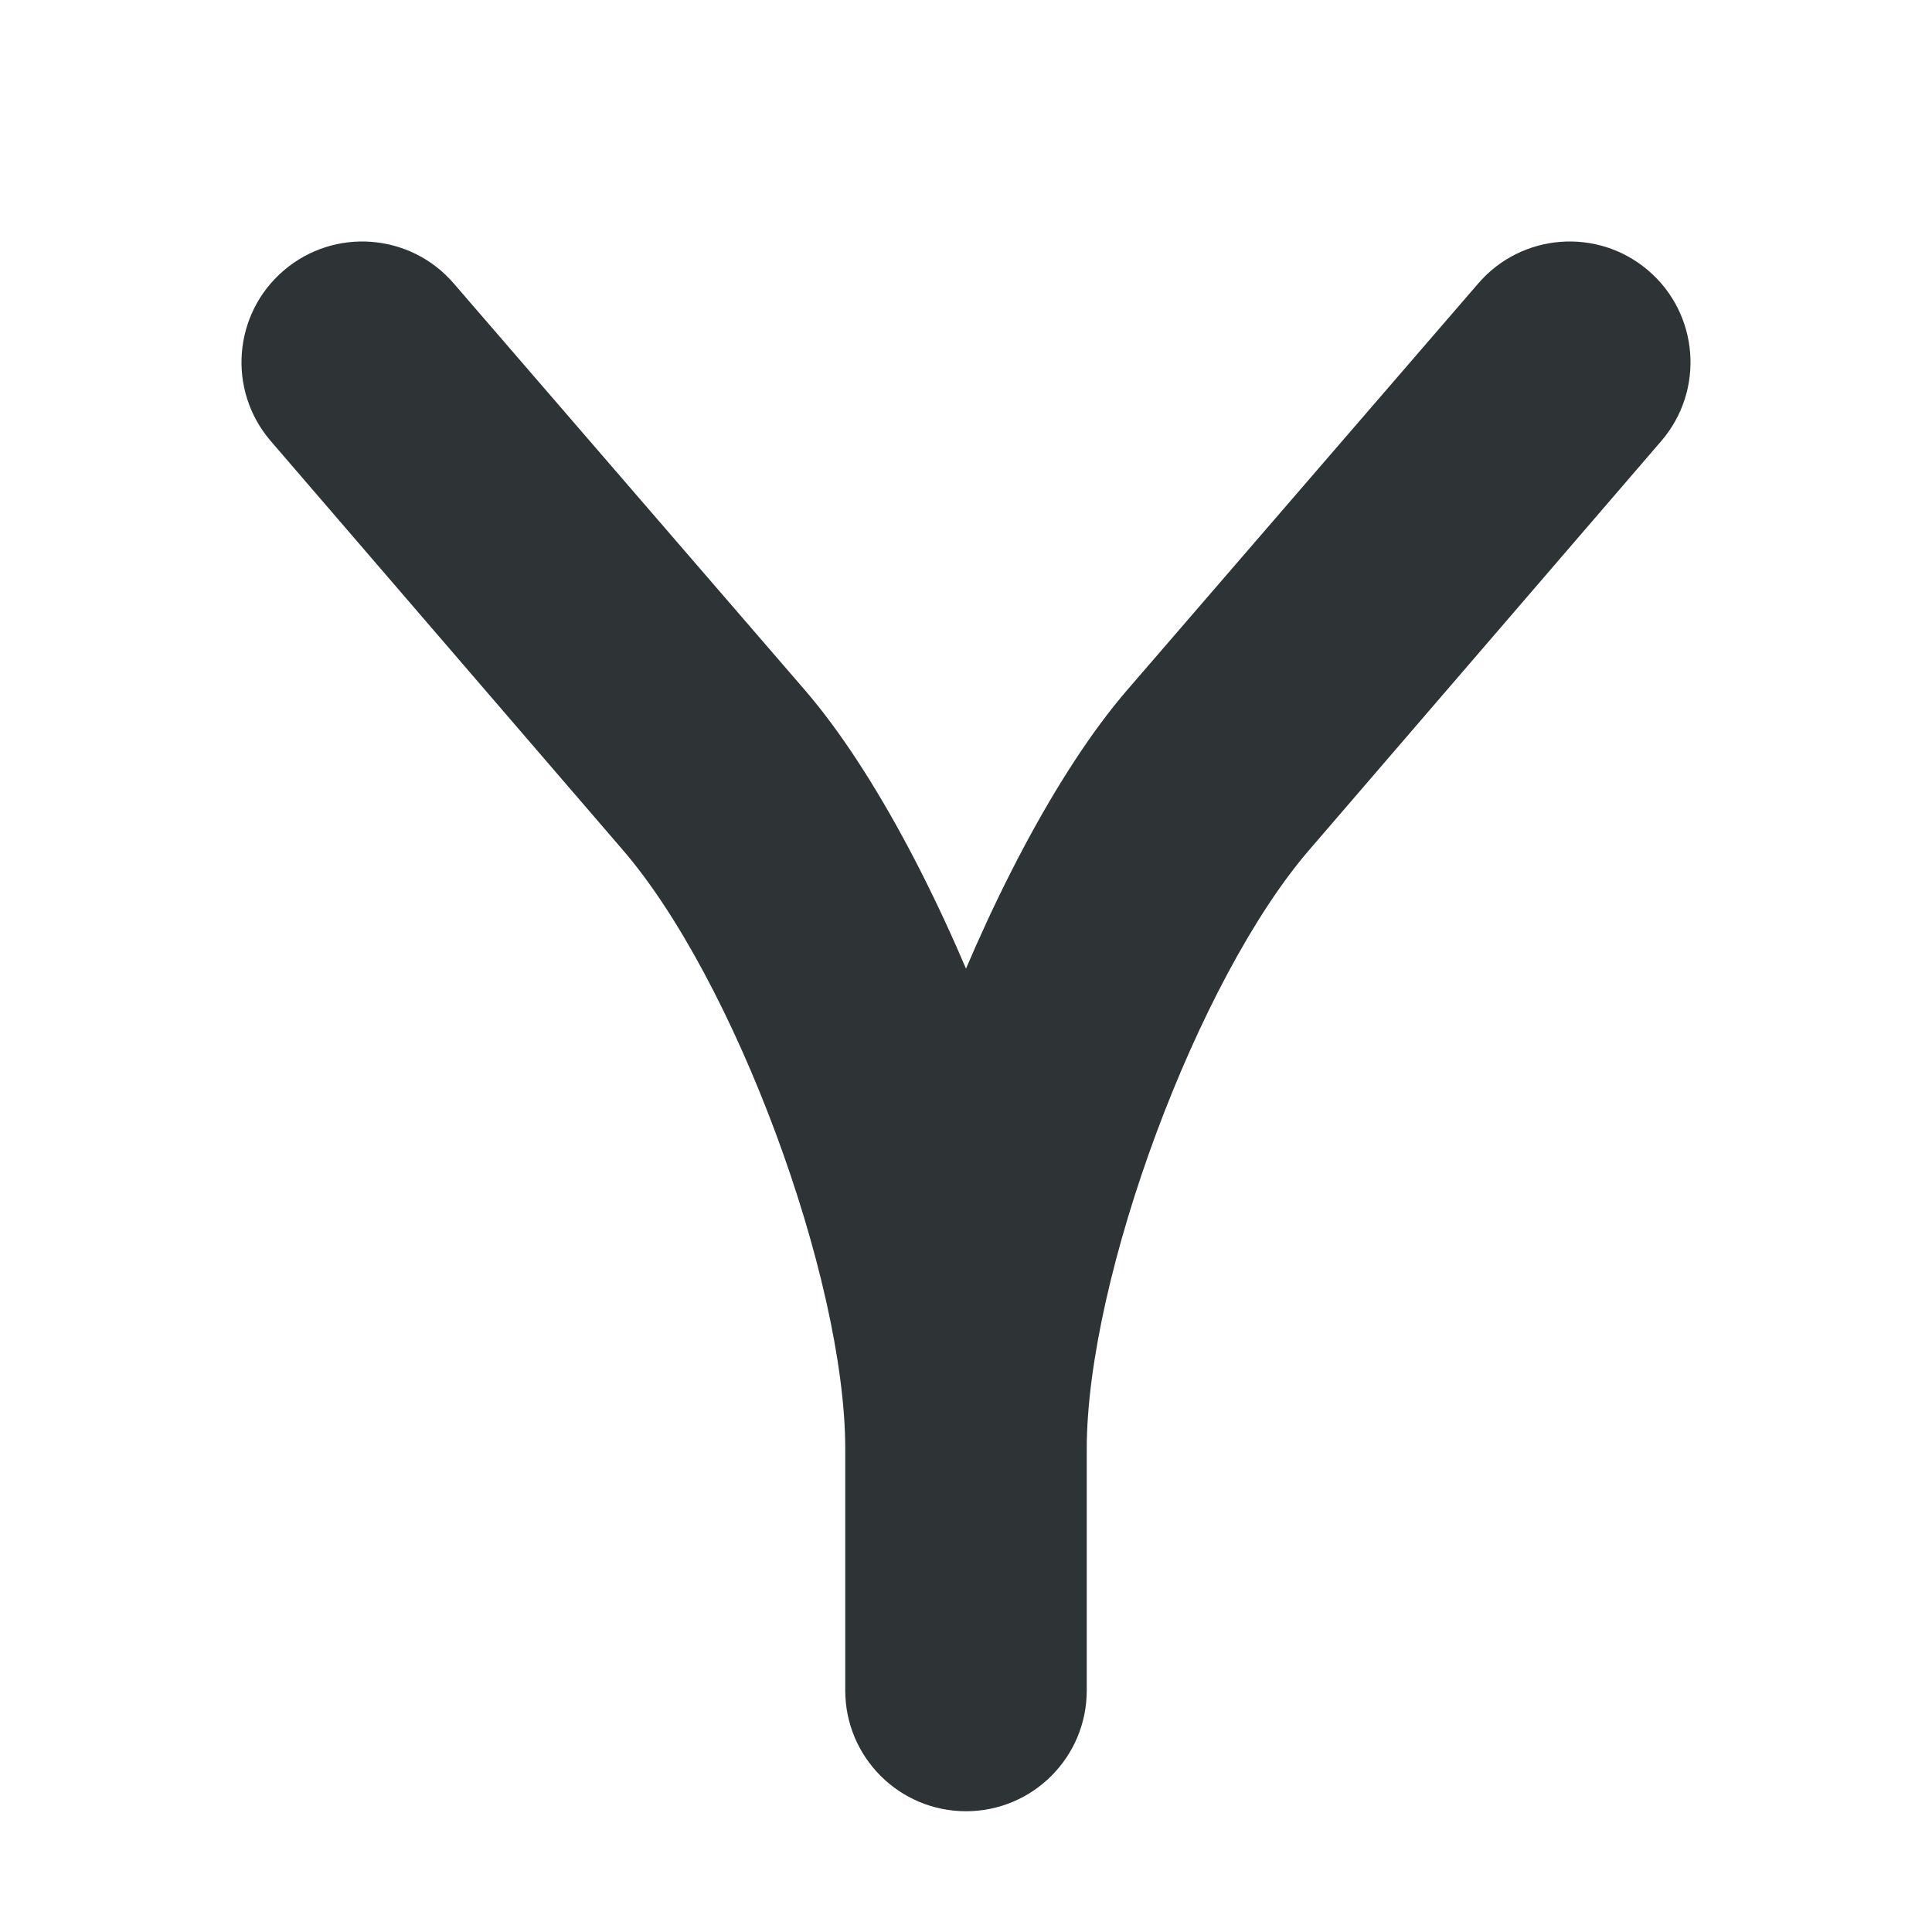
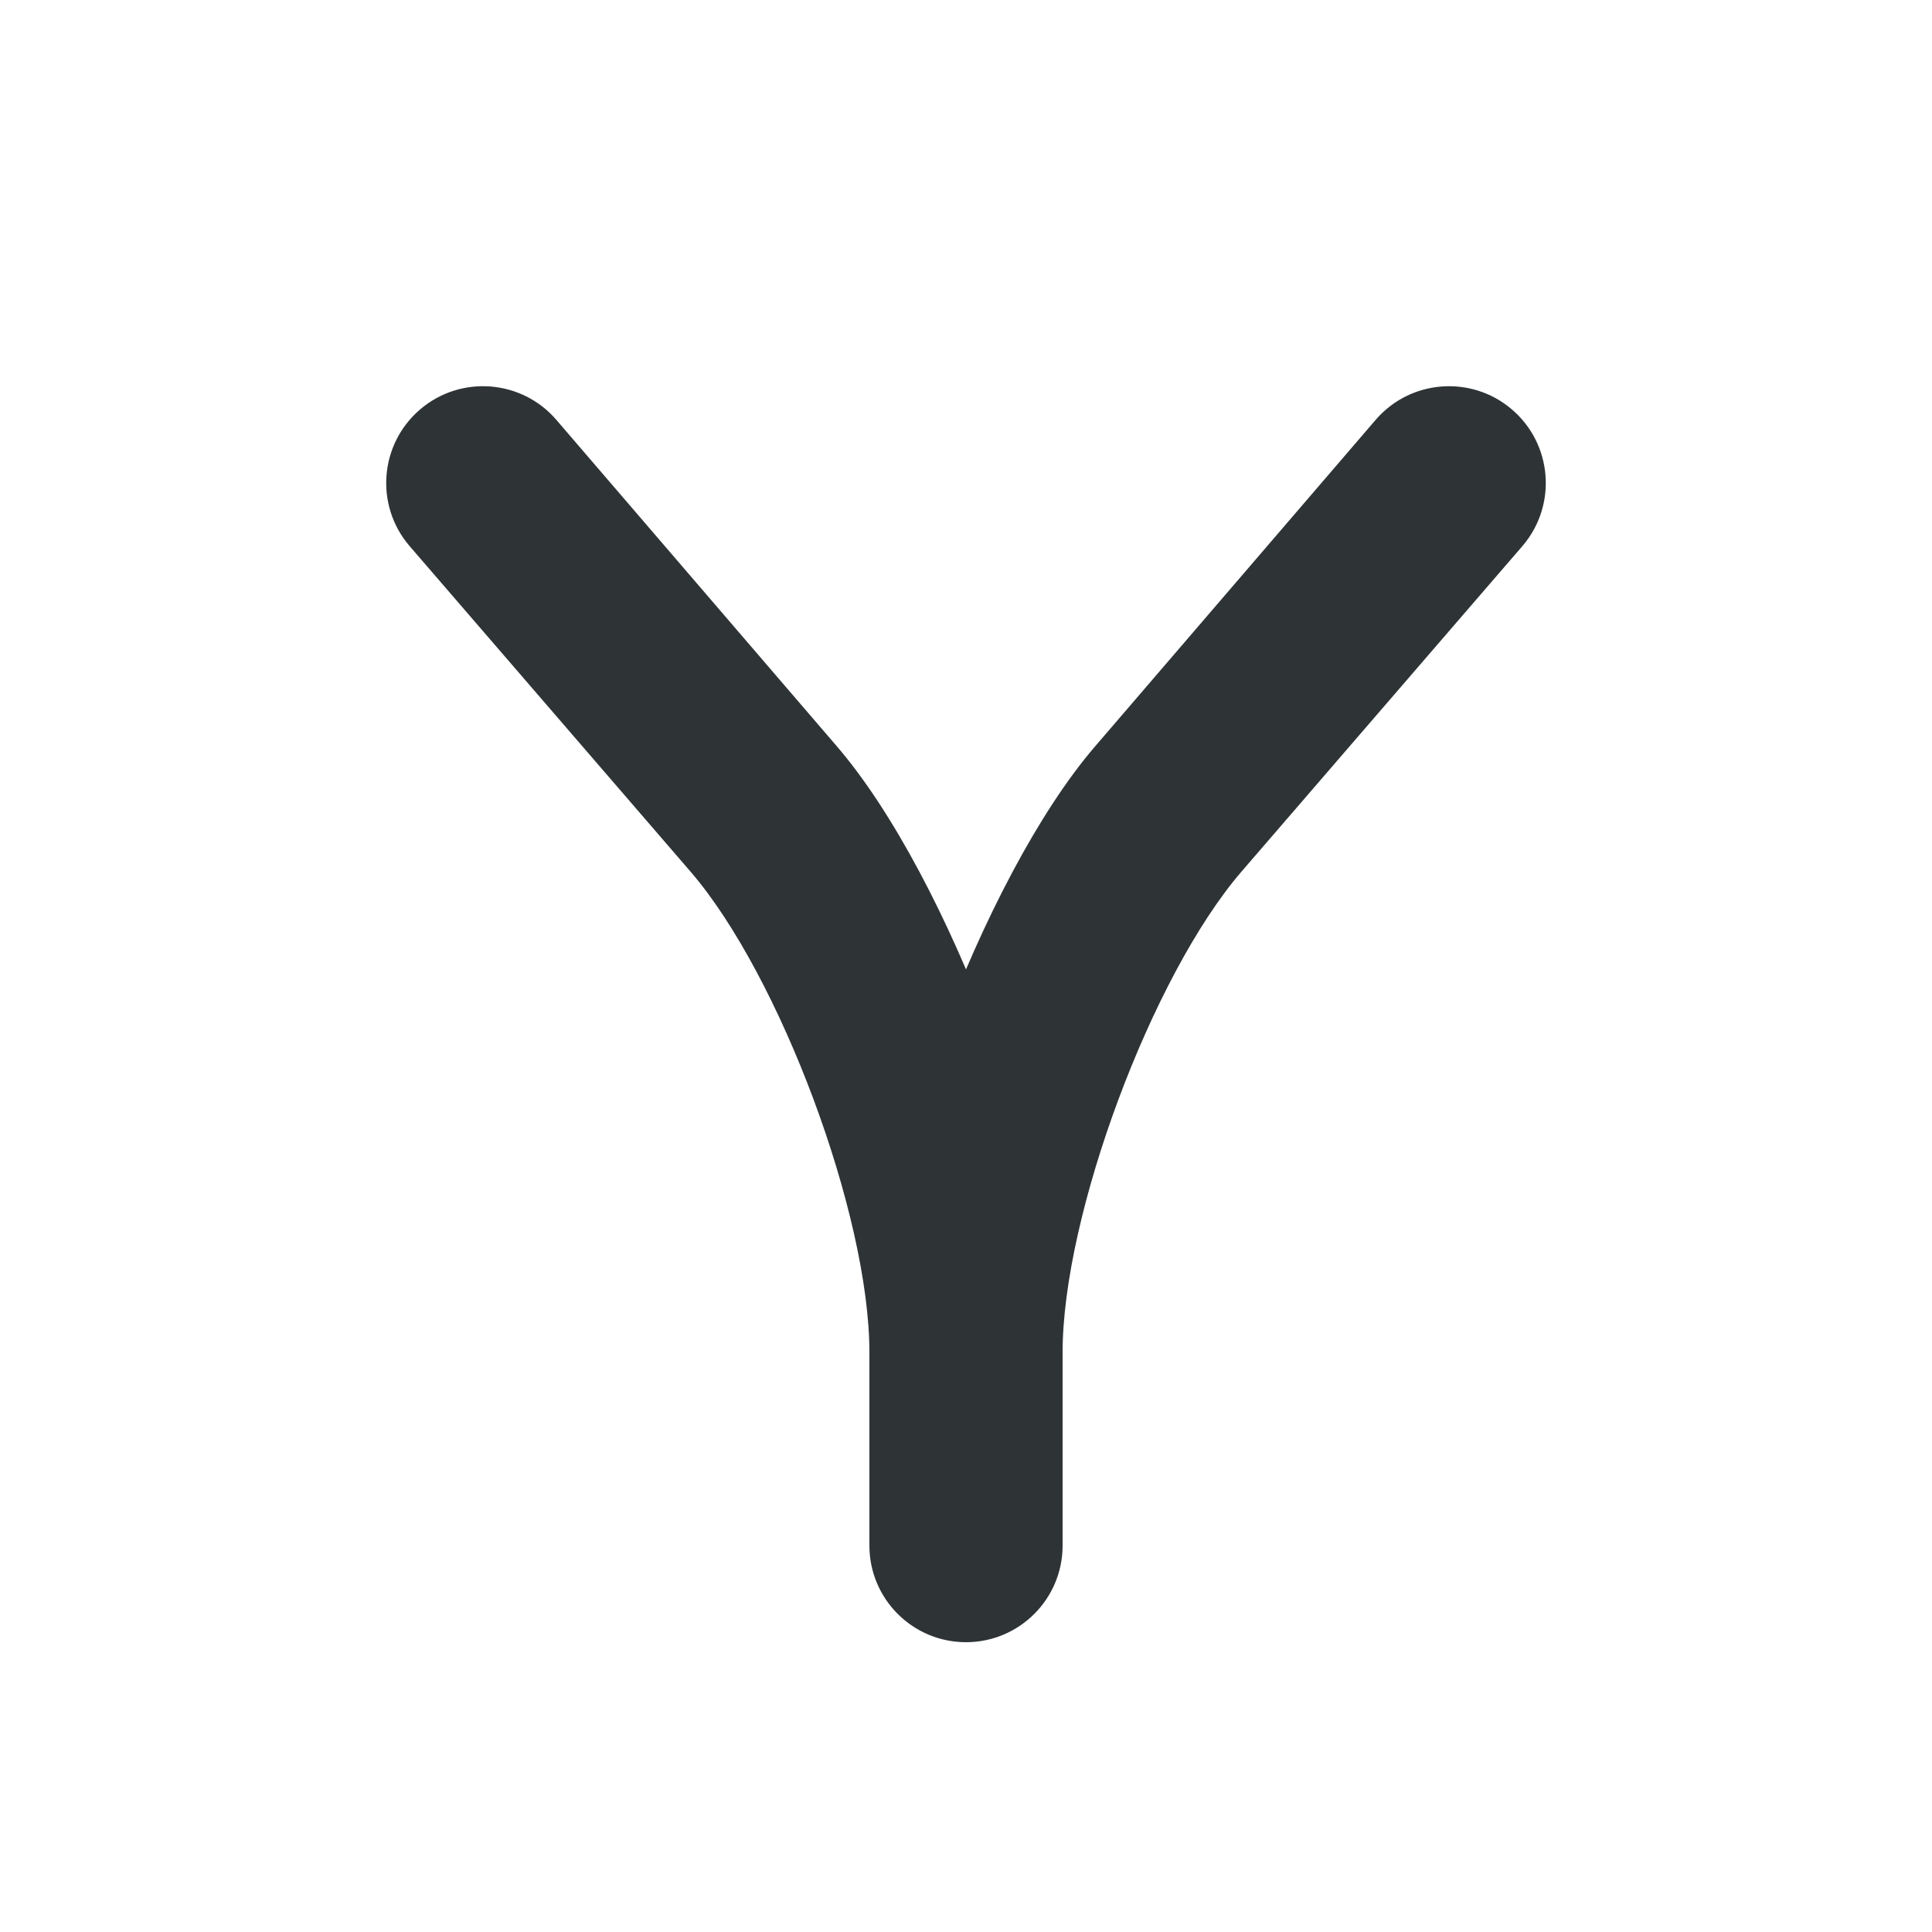
<svg xmlns="http://www.w3.org/2000/svg" width="16" height="16" viewBox="0 0 16 16">
  <style id="current-color-scheme" type="text/css">.ColorScheme-Text { color: #2e3436; }</style>
-   <path class="ColorScheme-Text" fill="currentColor" d="M7 14V12C7 10.22 8.17 7.07 9.33 5.72L12.24 2.35A1 1 0 0 1 13.76 3.65L10.85 7.03C9.92 8.1 9 10.58 9 12V14A1 1 0 0 1 7 14ZM7 12C7 10.58 6.08 8.1 5.15 7.03L2.24 3.65A1 1 0 0 1 3.76 2.35L6.67 5.72C7.83 7.07 9 10.22 9 12A1 1 0 0 1 7 12Z" />
+   <path class="ColorScheme-Text" fill="currentColor" d="M7.2 12.8V11.2C7.2 9.78 8.14 7.26 9.07 6.18L11.39 3.48A0.8 0.8 0 0 1 12.61 4.52L10.28 7.22C9.54 8.08 8.8 10.06 8.8 11.2V12.8A0.8 0.8 0 0 1 7.2 12.8ZM7.2 11.2C7.2 10.06 6.46 8.08 5.72 7.22L3.39 4.52A0.8 0.8 0 0 1 4.61 3.48L6.93 6.18C7.86 7.26 8.8 9.78 8.8 11.2A0.8 0.8 0 0 1 7.2 11.2Z" />
</svg>
